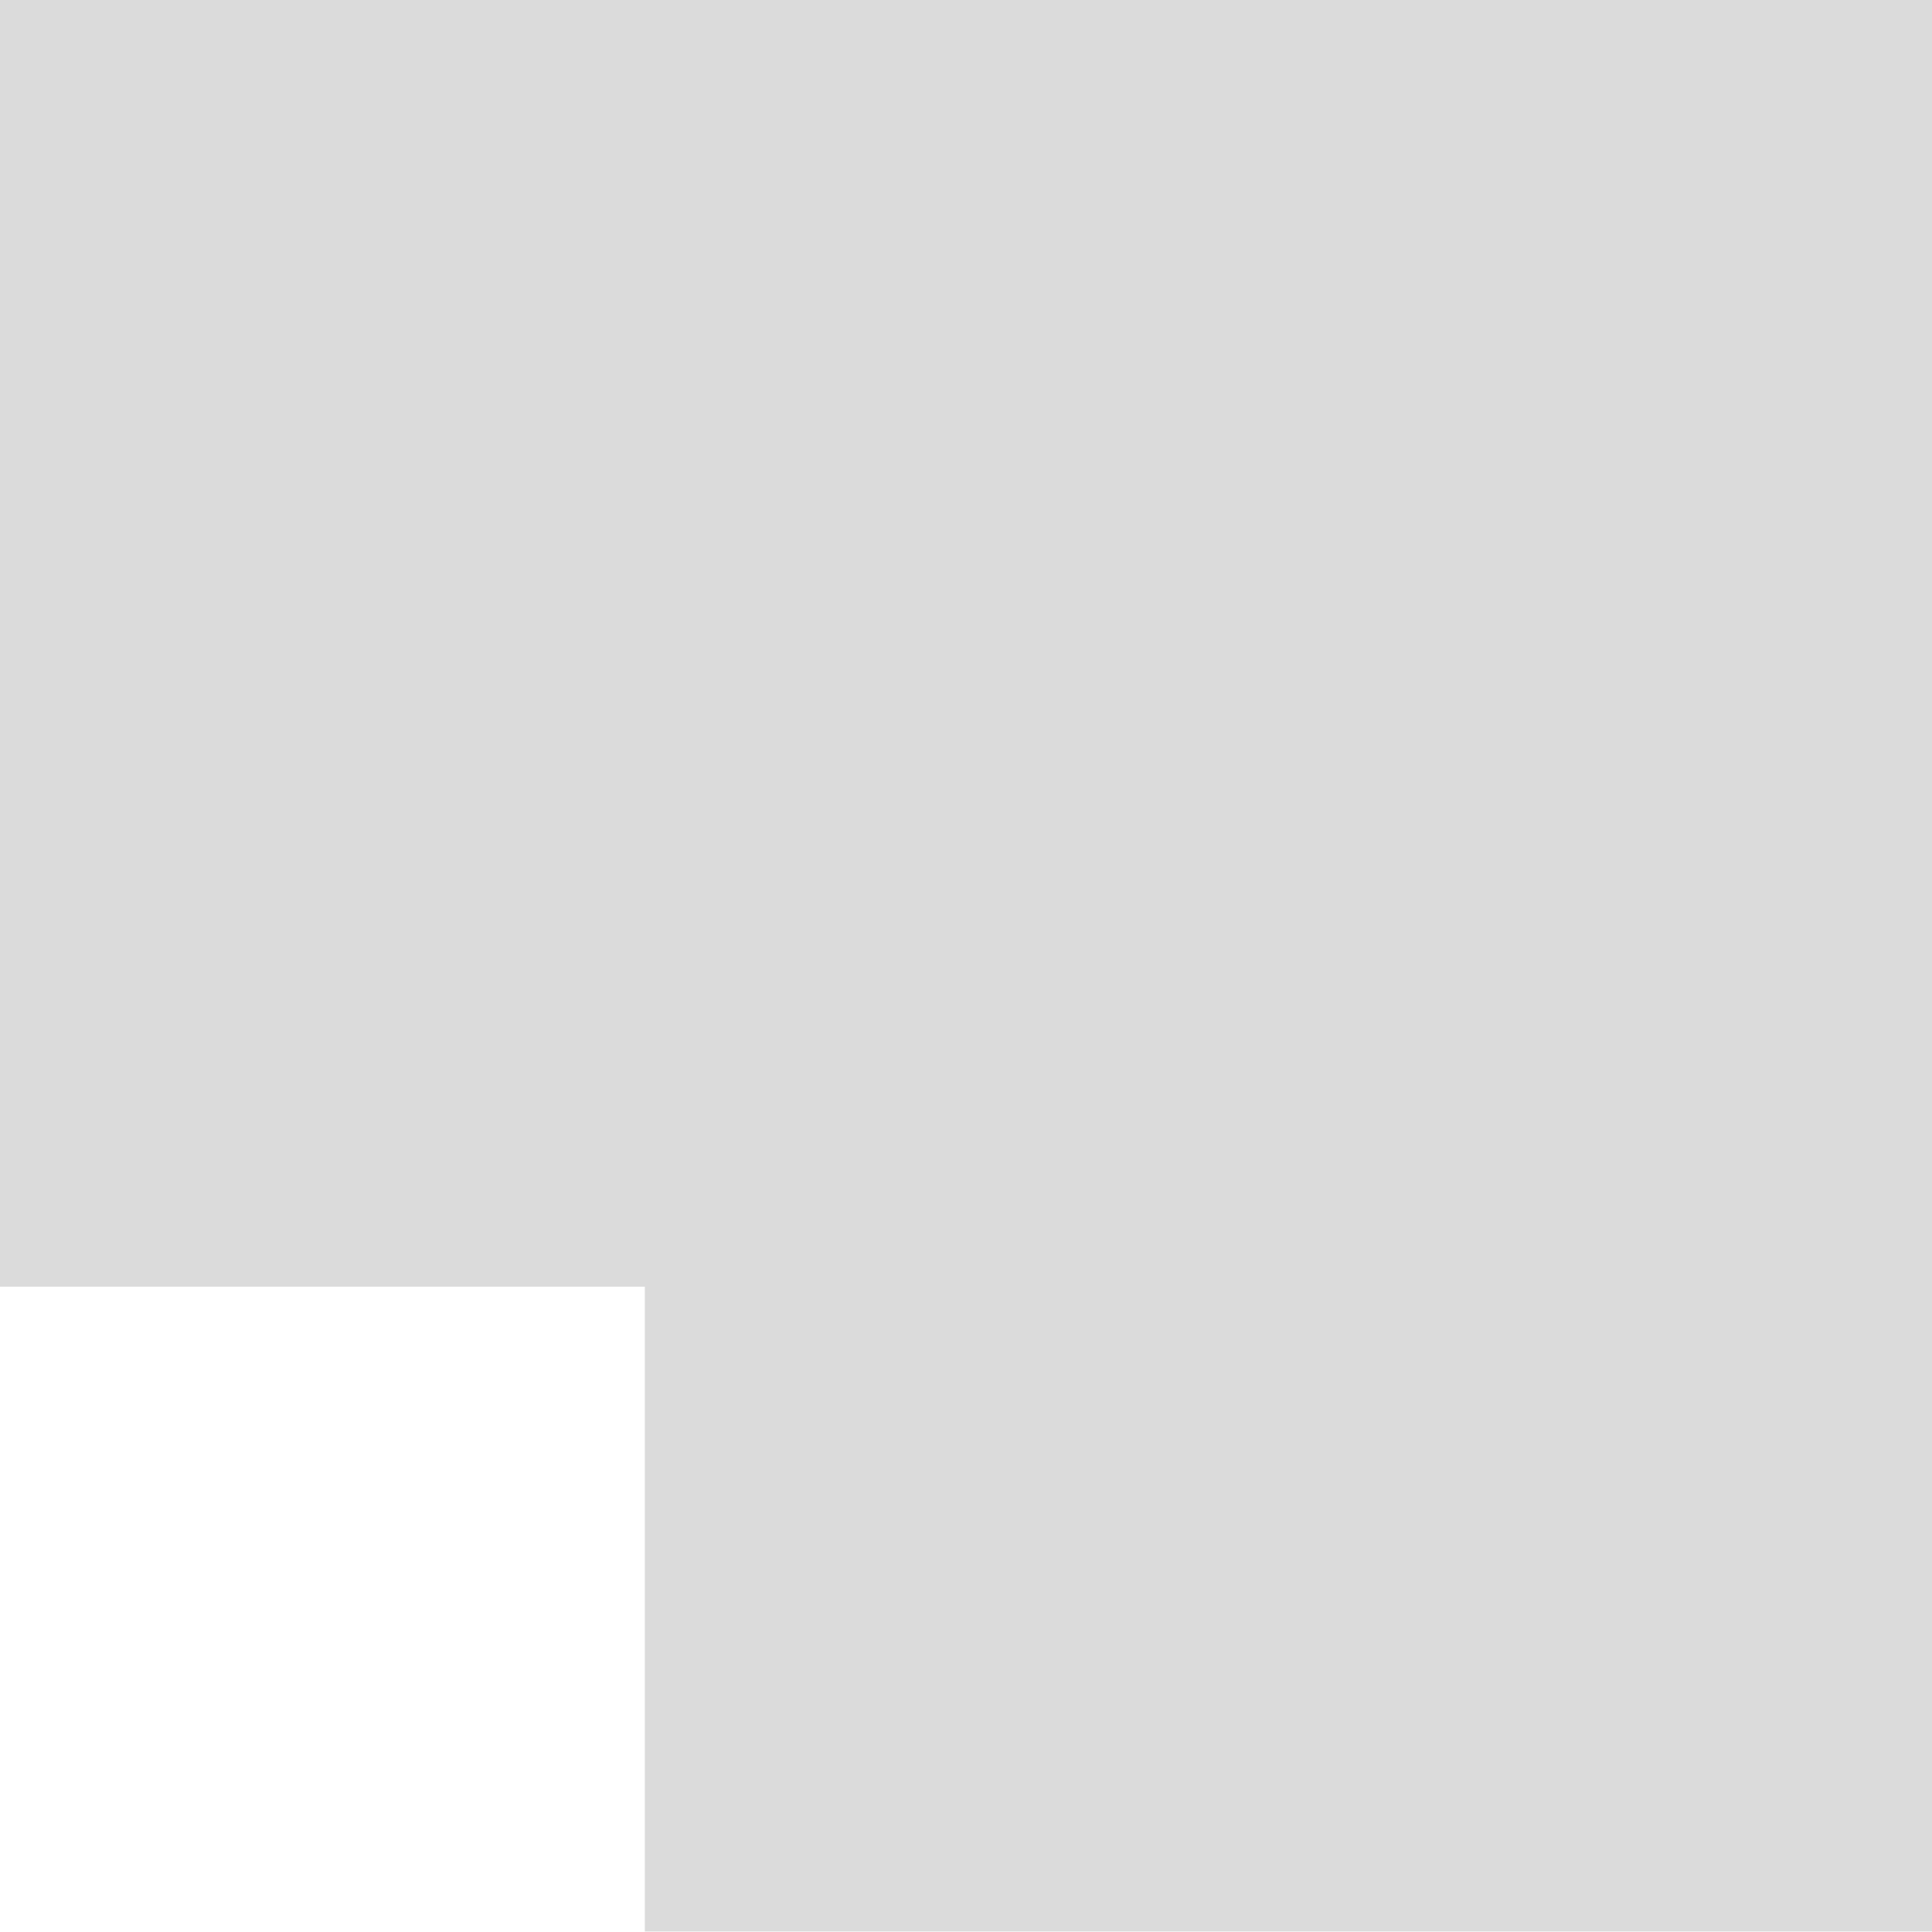
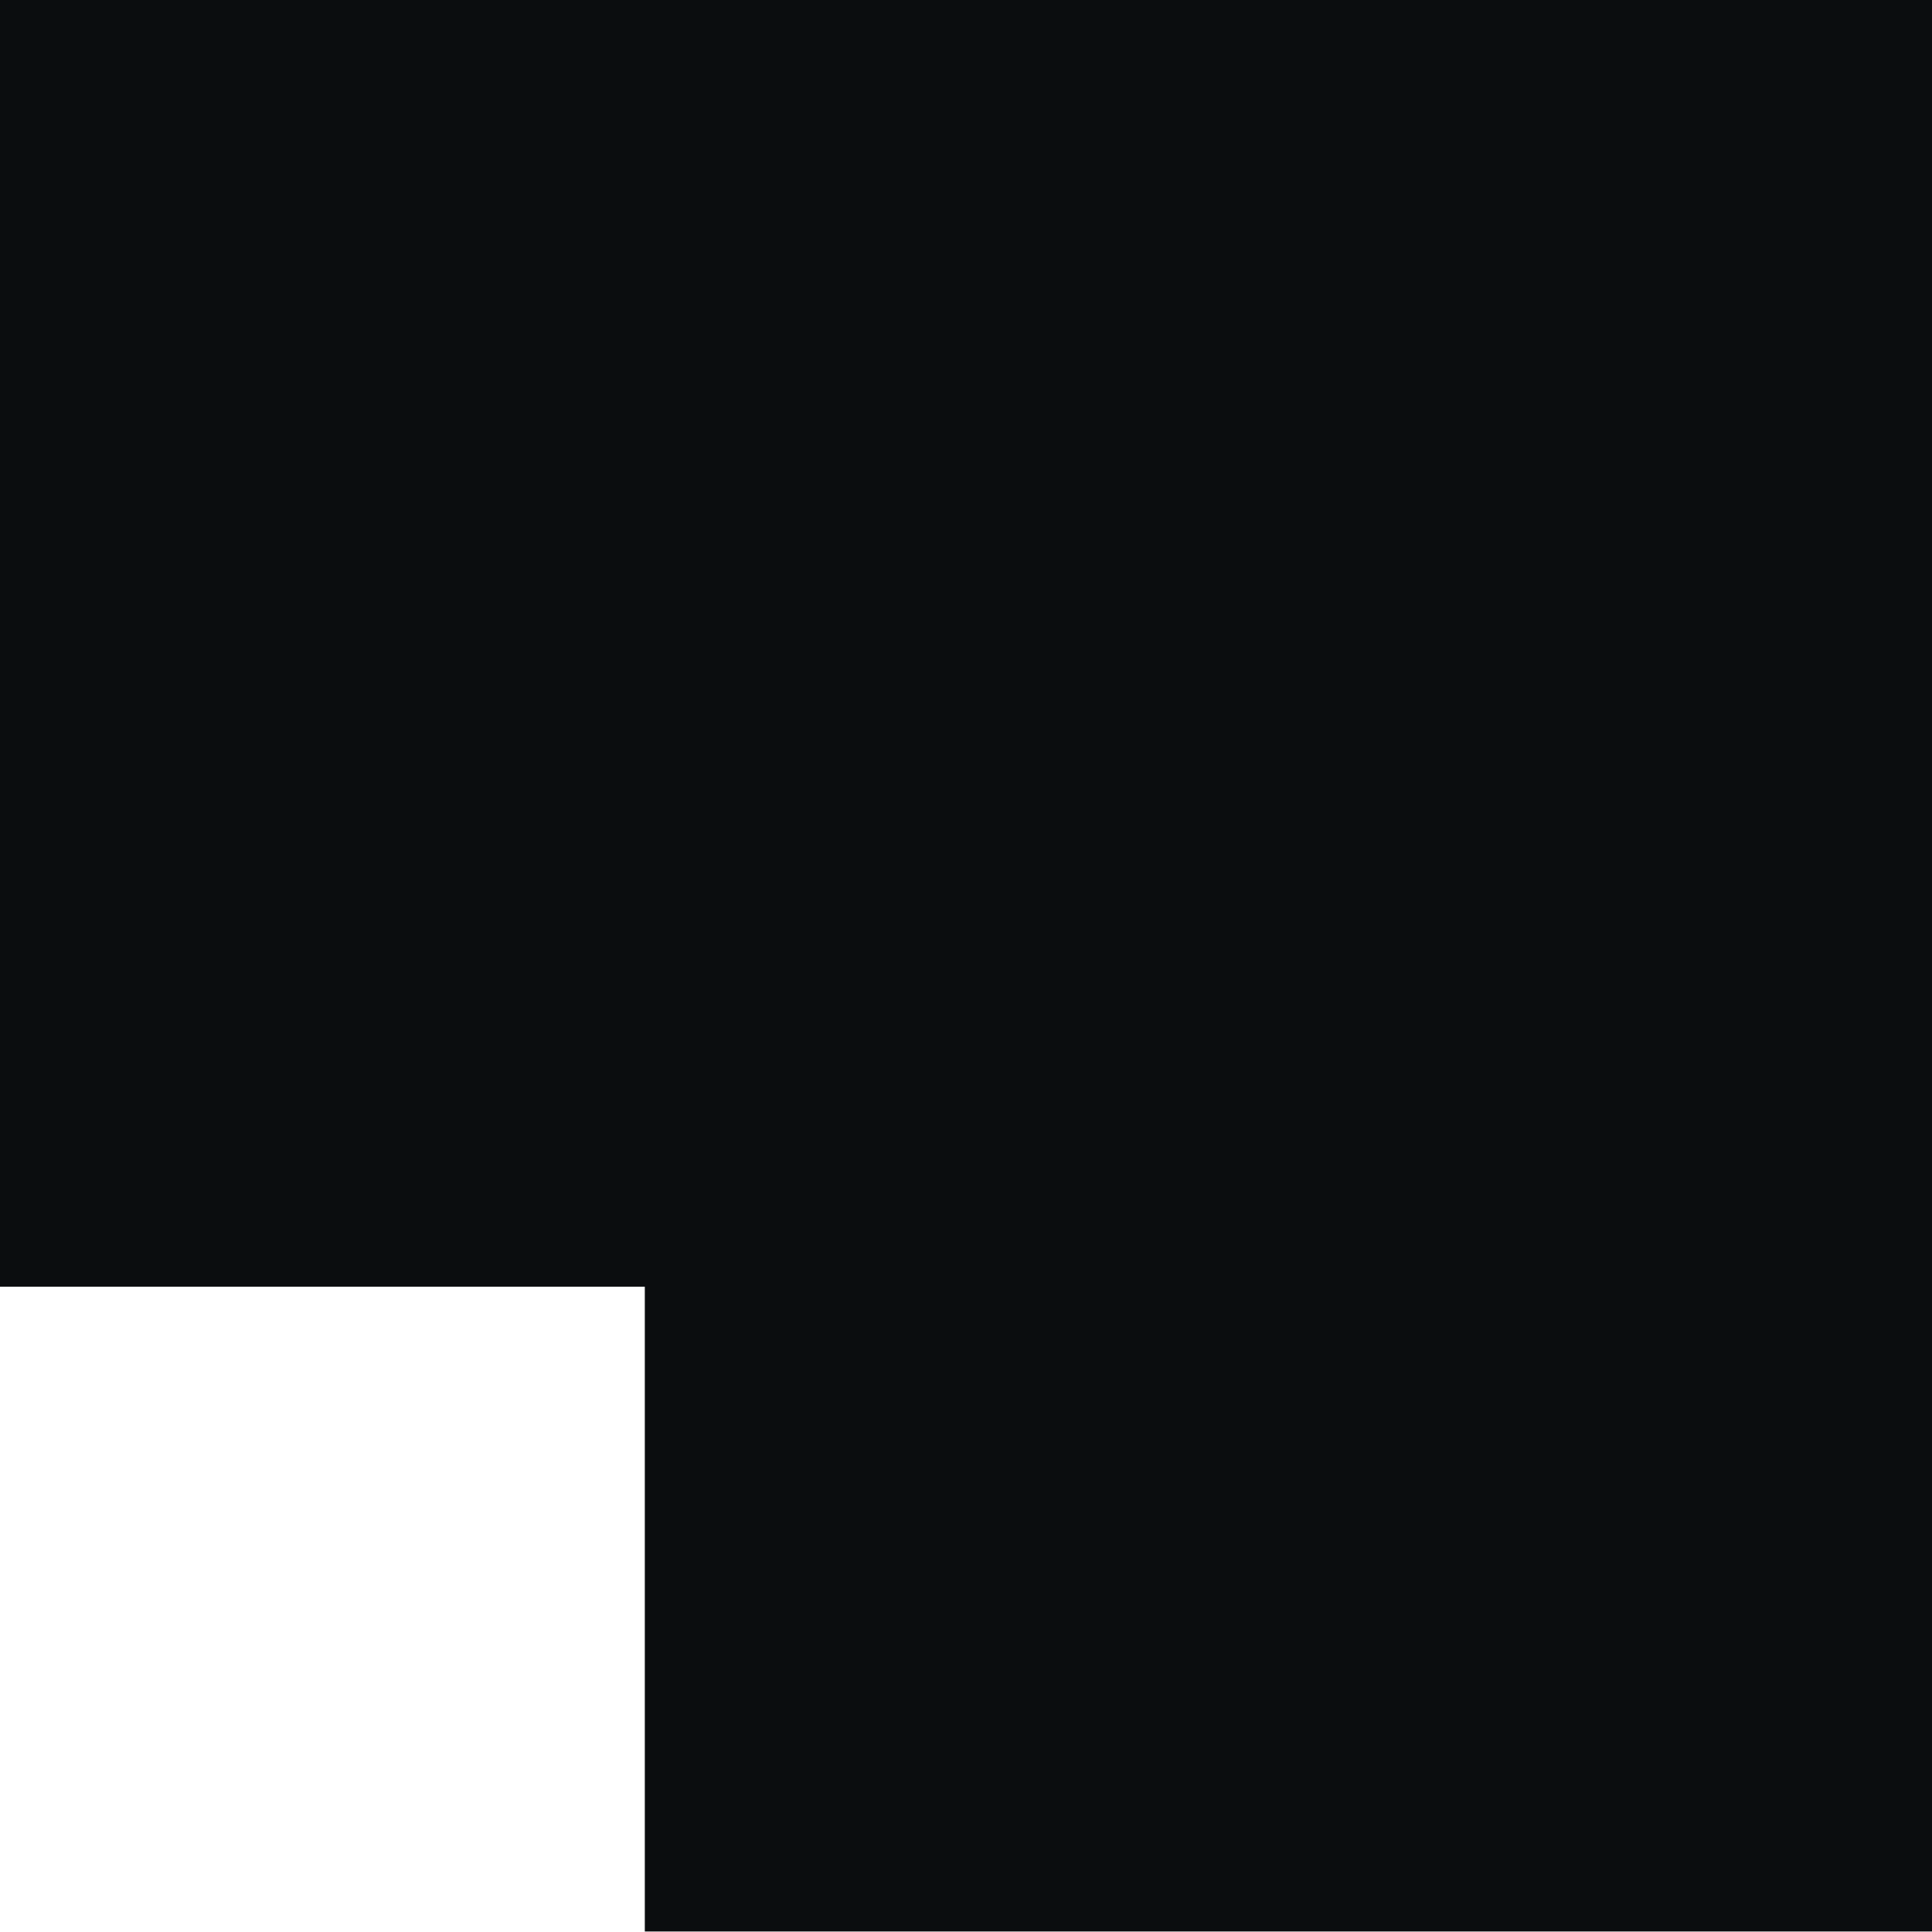
<svg xmlns="http://www.w3.org/2000/svg" width="3" height="3" viewBox="0 0 0.794 0.794" version="1.1" id="svg2283">
  <defs id="defs2277" />
  <g id="layer1" transform="translate(0,-296.2062)">
-     <path style="opacity:1;fill:#DBDBDB;fill-opacity:1;stroke:none;stroke-width:0.265;stroke-linecap:butt;stroke-linejoin:round;stroke-miterlimit:4;stroke-dasharray:none;stroke-dashoffset:0;stroke-opacity:1" d="m 0,296.206 v 0.529 h 0.265 v 0.265 h 0.529 v -0.794 z" id="bottom-left-active" />
+     <path style="opacity:1;fill:#0b0d0f;fill-opacity:1;stroke:none;stroke-width:0.265;stroke-linecap:butt;stroke-linejoin:round;stroke-miterlimit:4;stroke-dasharray:none;stroke-dashoffset:0;stroke-opacity:1" d="m 0,296.206 v 0.529 h 0.265 v 0.265 h 0.529 v -0.794 z" id="bottom-left-active" />
  </g>
</svg>
